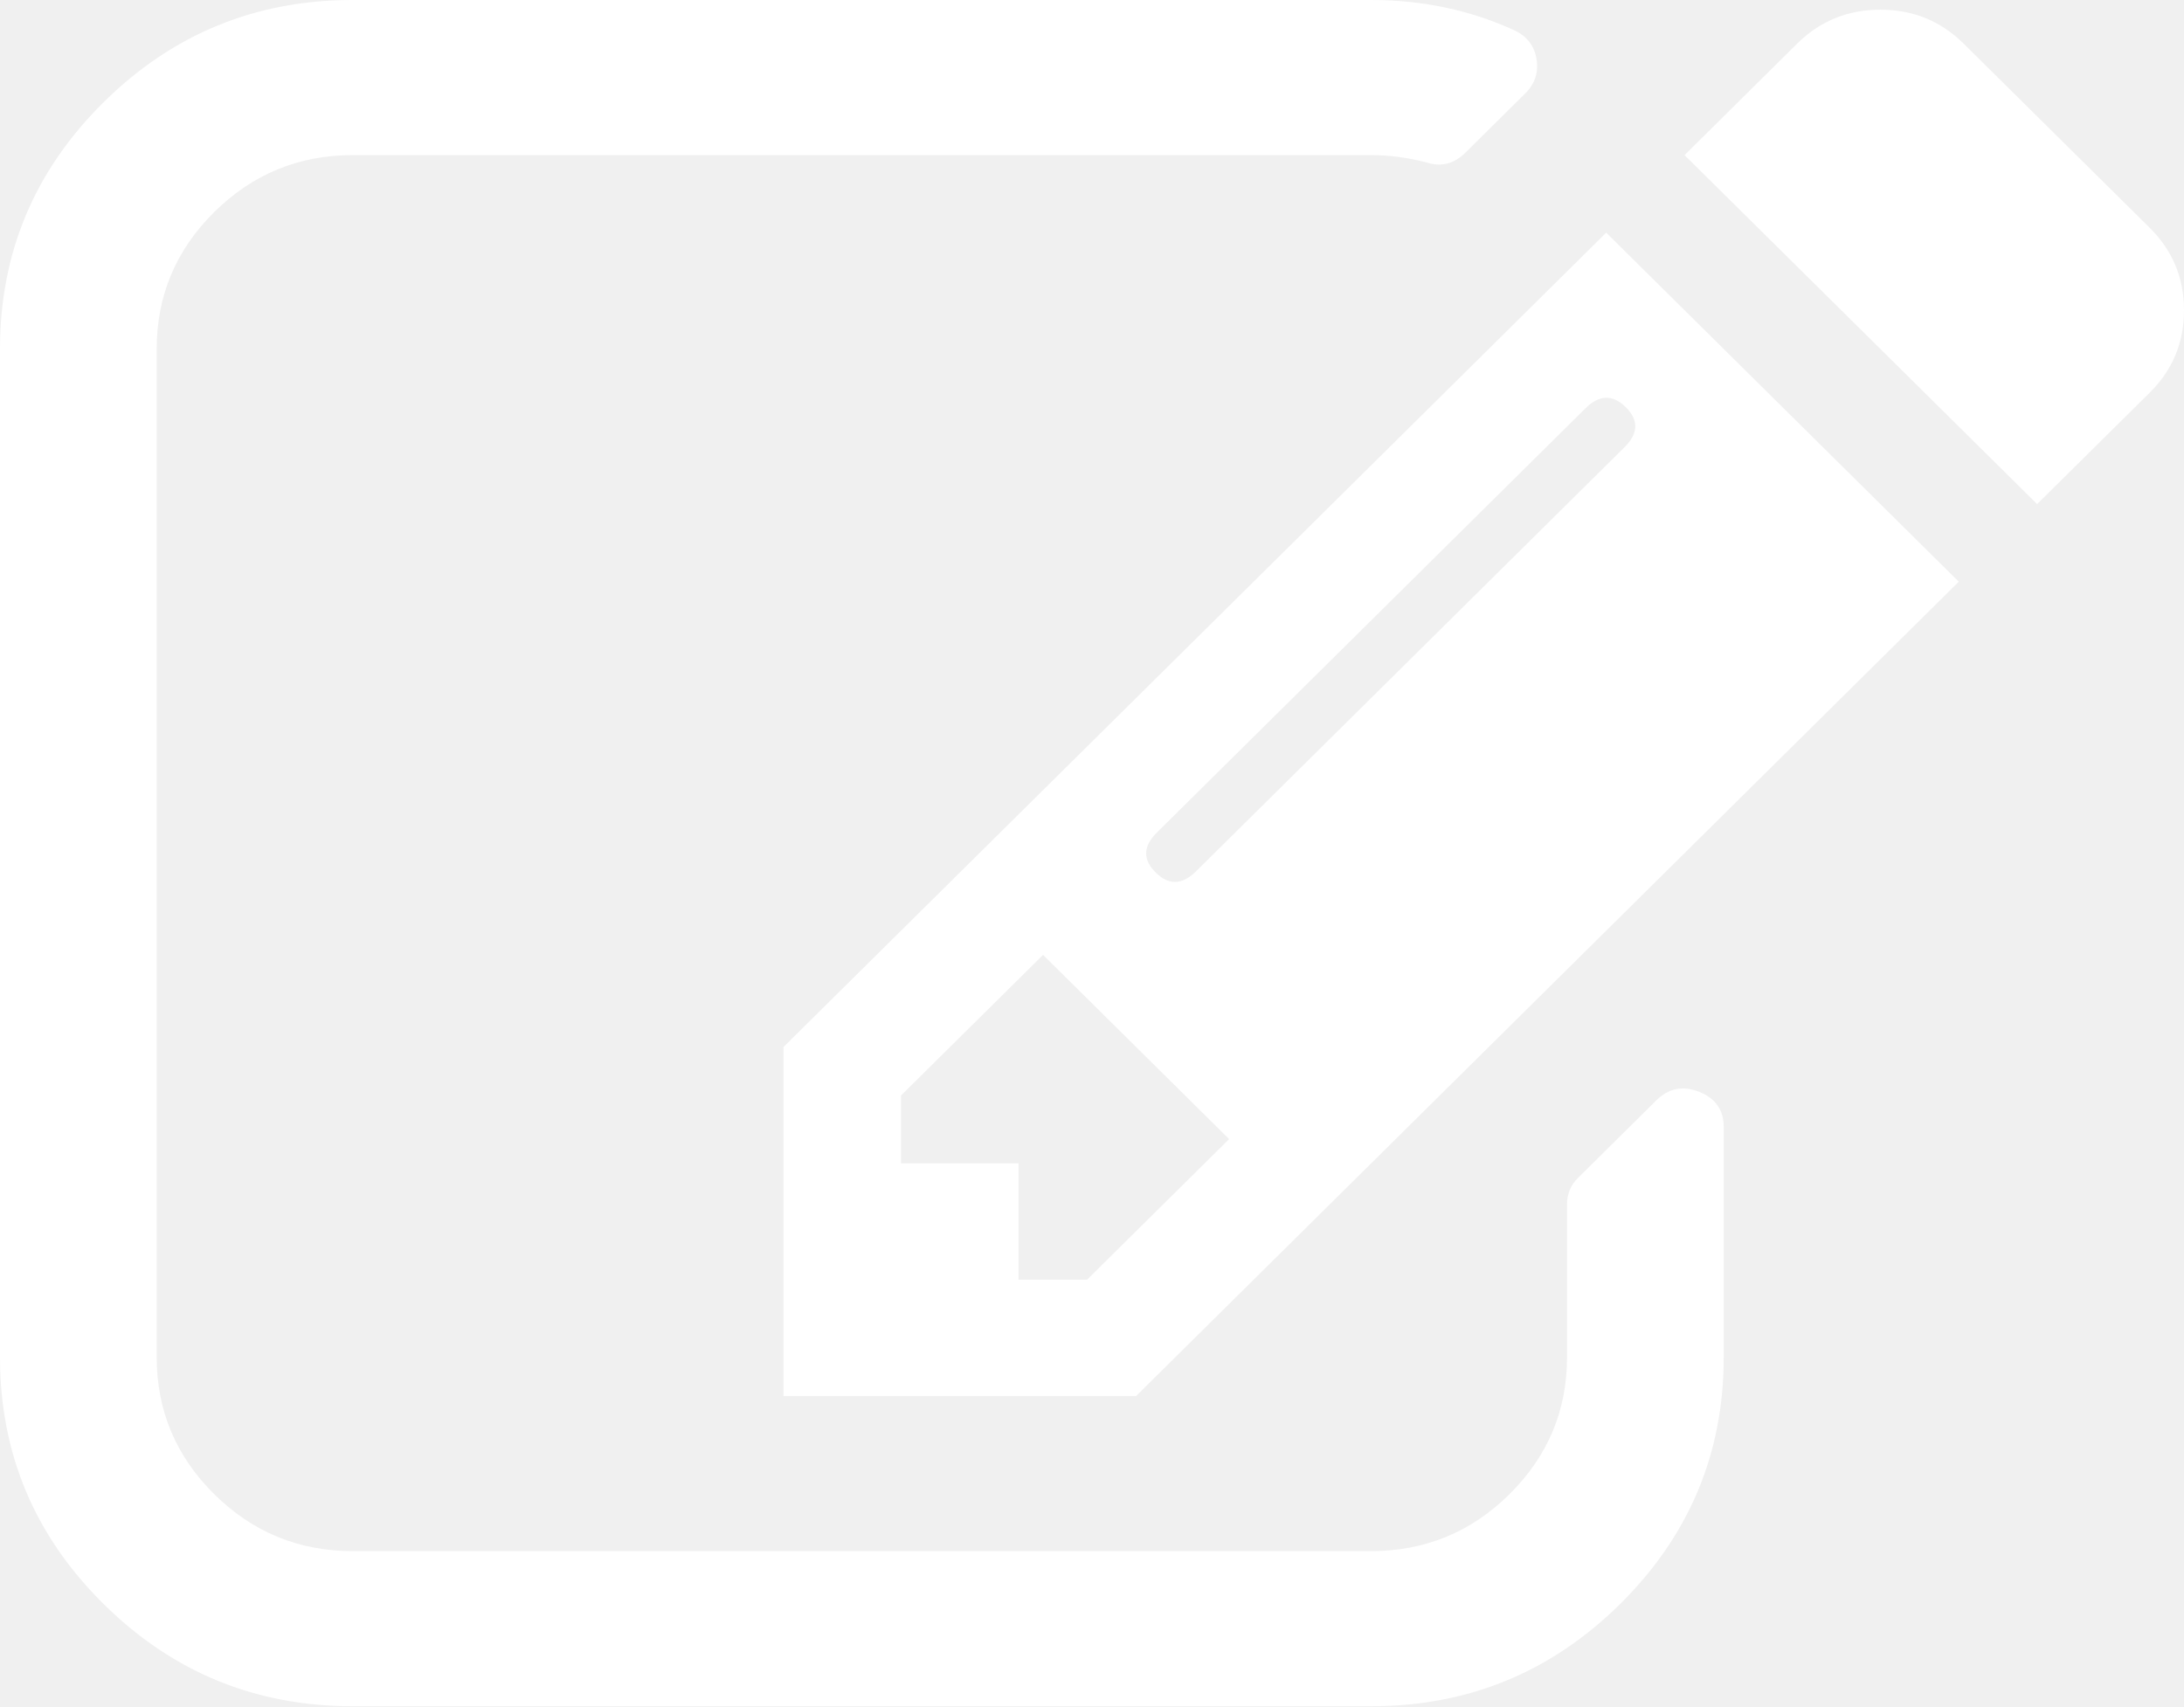
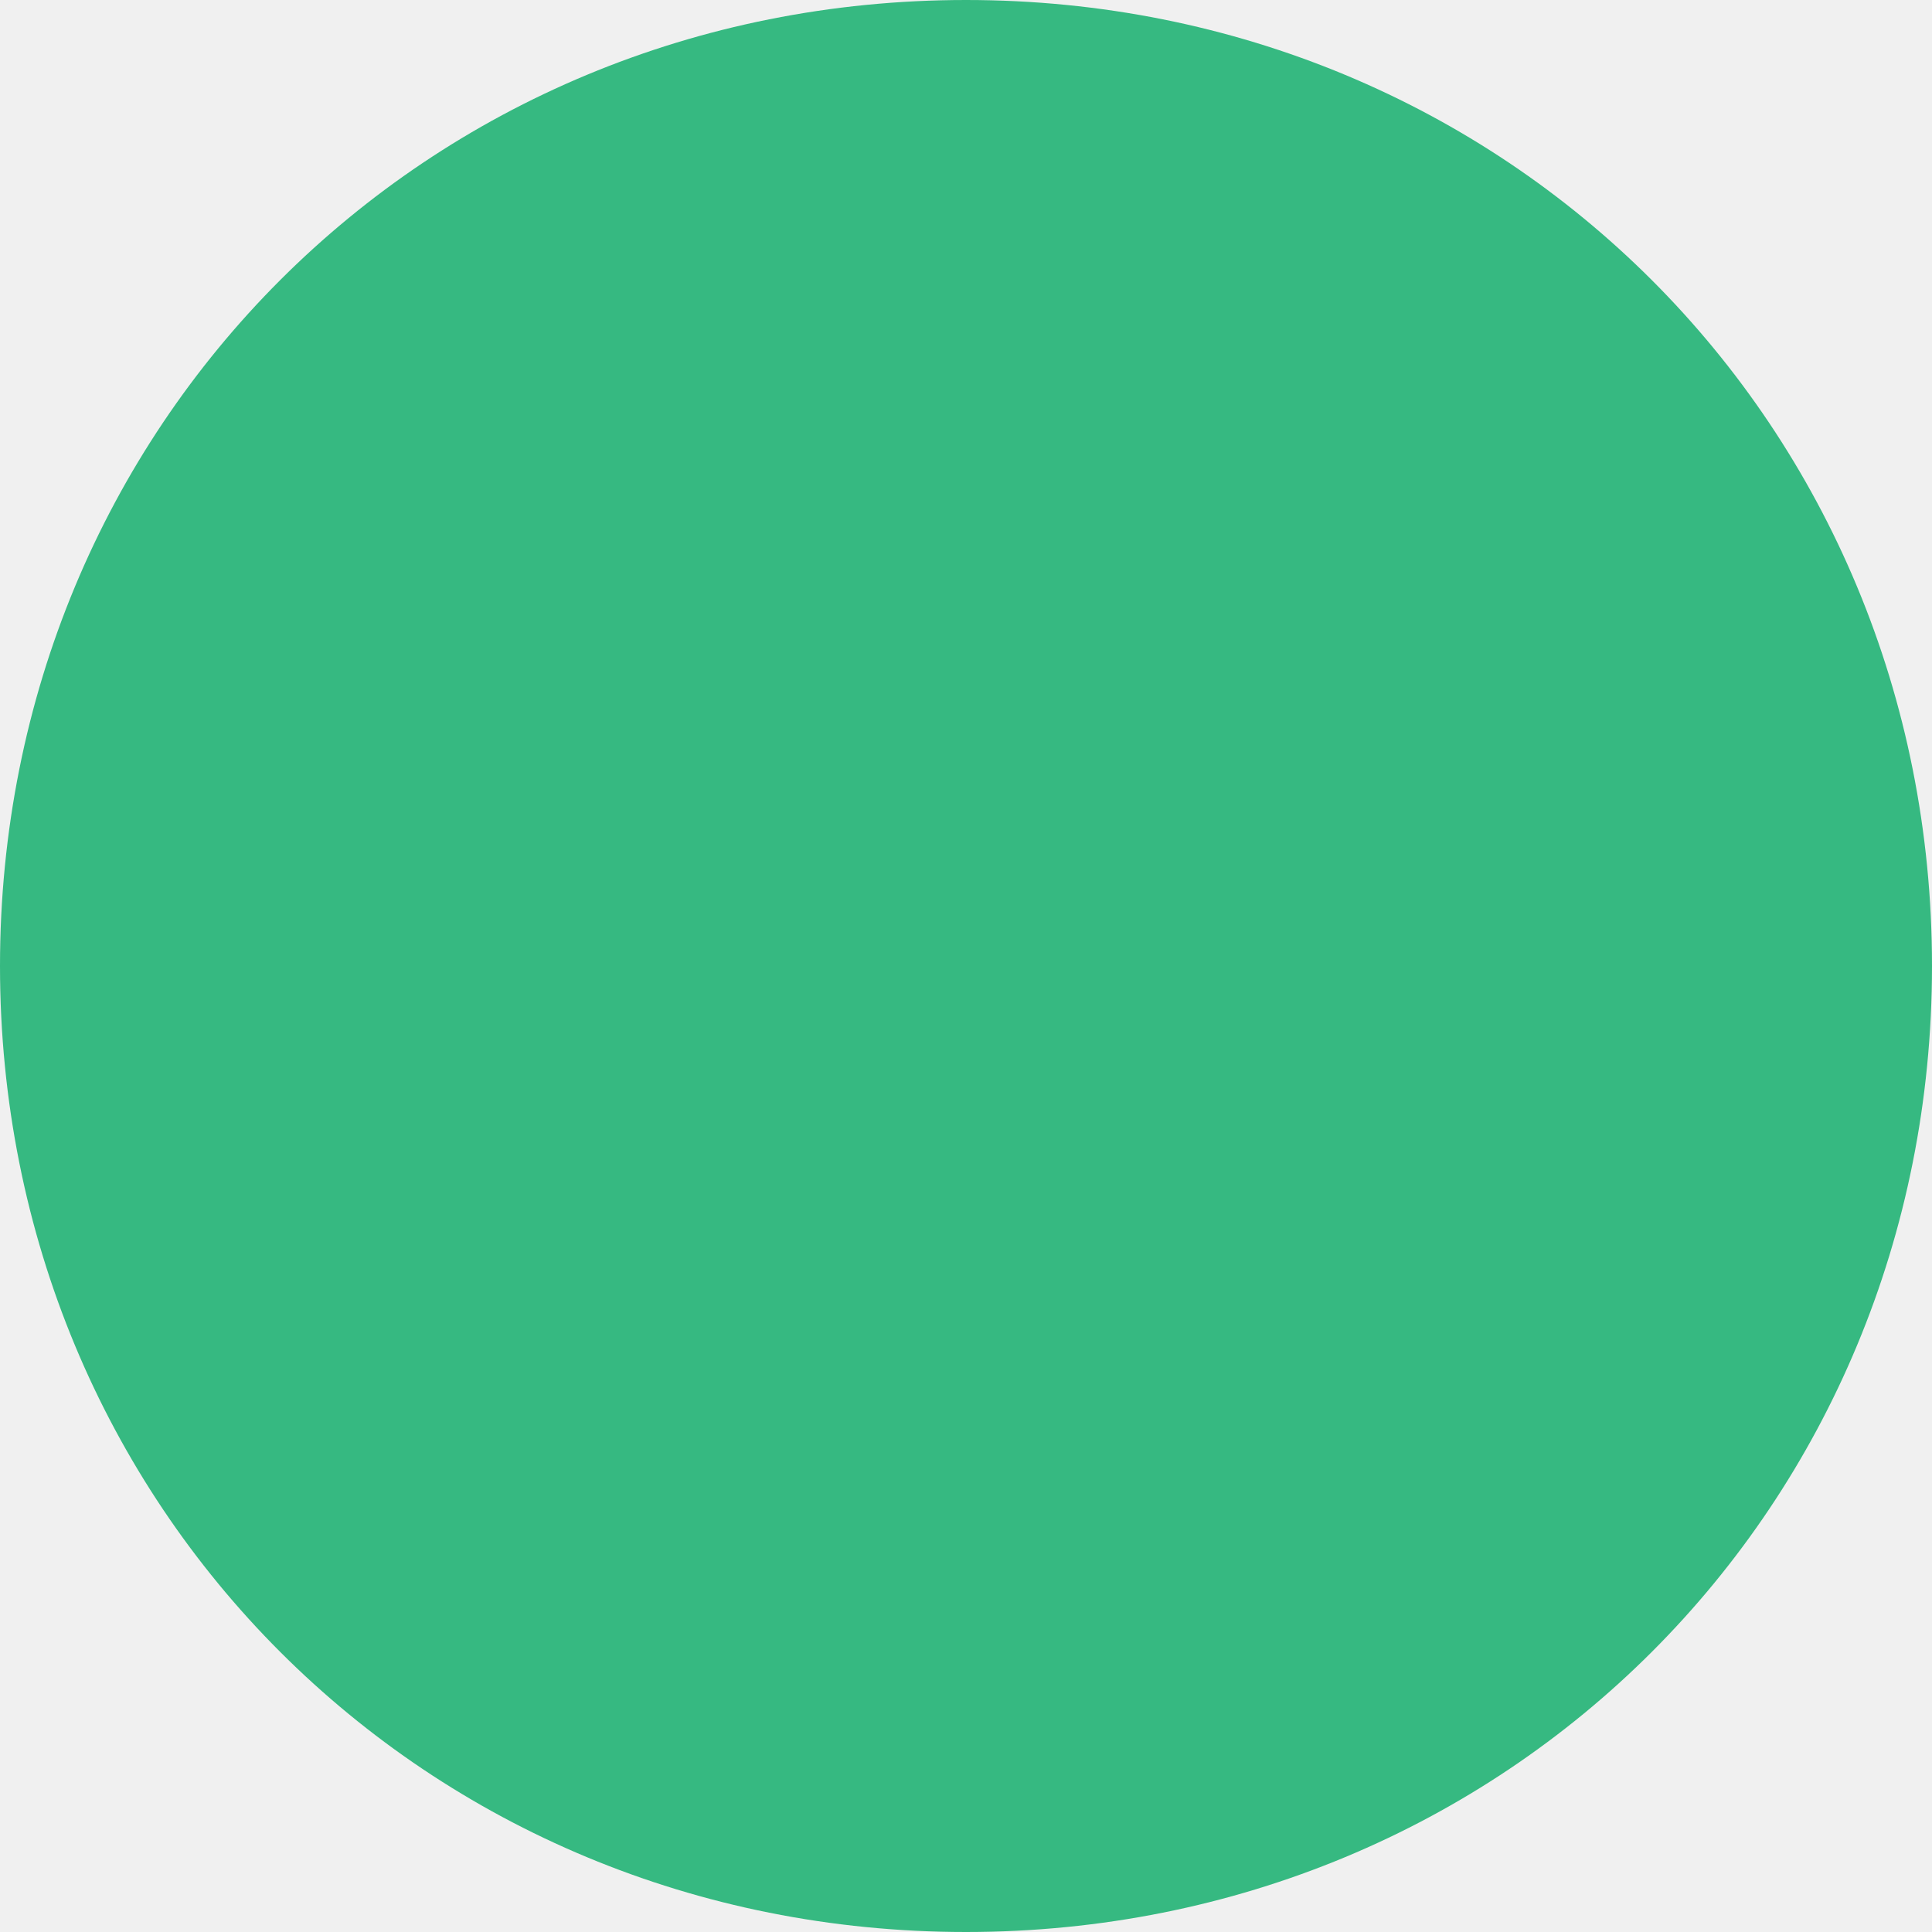
- <svg xmlns="http://www.w3.org/2000/svg" version="1.1" width="32px" height="25px">
-   <g transform="matrix(1 0 0 1 -2213 -515 )">
-     <path d="M 14.924 18.75  L 15.928 18.75  L 18.009 16.69  L 15.283 13.991  L 13.202 16.051  L 13.202 17.045  L 14.924 17.045  L 14.924 18.75  Z M 23.803 6.552  C 24.006 6.351  24.012 6.155  23.821 5.966  C 23.629 5.777  23.432 5.782  23.229 5.984  L 16.951 12.198  C 16.747 12.399  16.741 12.595  16.933 12.784  C 17.124 12.973  17.321 12.968  17.525 12.766  L 23.803 6.552  Z M 24.897 15.998  C 25.136 16.093  25.256 16.264  25.256 16.513  L 25.256 19.886  C 25.256 21.295  24.75 22.499  23.74 23.5  C 22.729 24.5  21.513 25  20.09 25  L 5.166 25  C 3.743 25  2.526 24.5  1.516 23.5  C 0.505 22.499  0 21.295  0 19.886  L 0 5.114  C 0 3.705  0.505 2.501  1.516 1.5  C 2.526 0.5  3.743 0  5.166 0  L 20.09 0  C 20.843 0  21.543 0.148  22.188 0.444  C 22.368 0.527  22.475 0.663  22.511 0.852  C 22.547 1.054  22.493 1.225  22.35 1.367  L 21.471 2.237  C 21.303 2.403  21.112 2.45  20.897 2.379  C 20.622 2.308  20.353 2.273  20.09 2.273  L 5.166 2.273  C 4.377 2.273  3.701 2.551  3.139 3.107  C 2.577 3.664  2.296 4.332  2.296 5.114  L 2.296 19.886  C 2.296 20.668  2.577 21.336  3.139 21.893  C 3.701 22.449  4.377 22.727  5.166 22.727  L 20.09 22.727  C 20.879 22.727  21.555 22.449  22.117 21.893  C 22.679 21.336  22.96 20.668  22.96 19.886  L 22.96 17.649  C 22.96 17.495  23.013 17.365  23.121 17.259  L 24.269 16.122  C 24.448 15.945  24.658 15.903  24.897 15.998  Z M 11.48 15.341  L 23.534 3.409  L 28.7 8.523  L 16.646 20.455  L 11.48 20.455  L 11.48 15.341  Z M 32 4.545  C 32 5.019  31.833 5.421  31.498 5.753  L 29.848 7.386  L 24.682 2.273  L 26.332 0.639  C 26.667 0.308  27.073 0.142  27.552 0.142  C 28.03 0.142  28.436 0.308  28.771 0.639  L 31.498 3.338  C 31.833 3.67  32 4.072  32 4.545  Z " fill-rule="nonzero" fill="#ffffff" stroke="none" transform="matrix(1 0 0 1 2213 515 )" />
+ <svg xmlns="http://www.w3.org/2000/svg" version="1.1" width="8px" height="8px">
+   <g transform="matrix(1 0 0 1 -2706 -965 )">
+     <path d="M 2710 965  C 2712.24 965  2714 966.76  2714 969  C 2714 971.24  2712.24 973  2710 973  C 2707.76 973  2706 971.24  2706 969  C 2706 966.76  2707.76 965  2710 965  Z " fill-rule="nonzero" fill="#36b981" stroke="none" />
  </g>
</svg>
